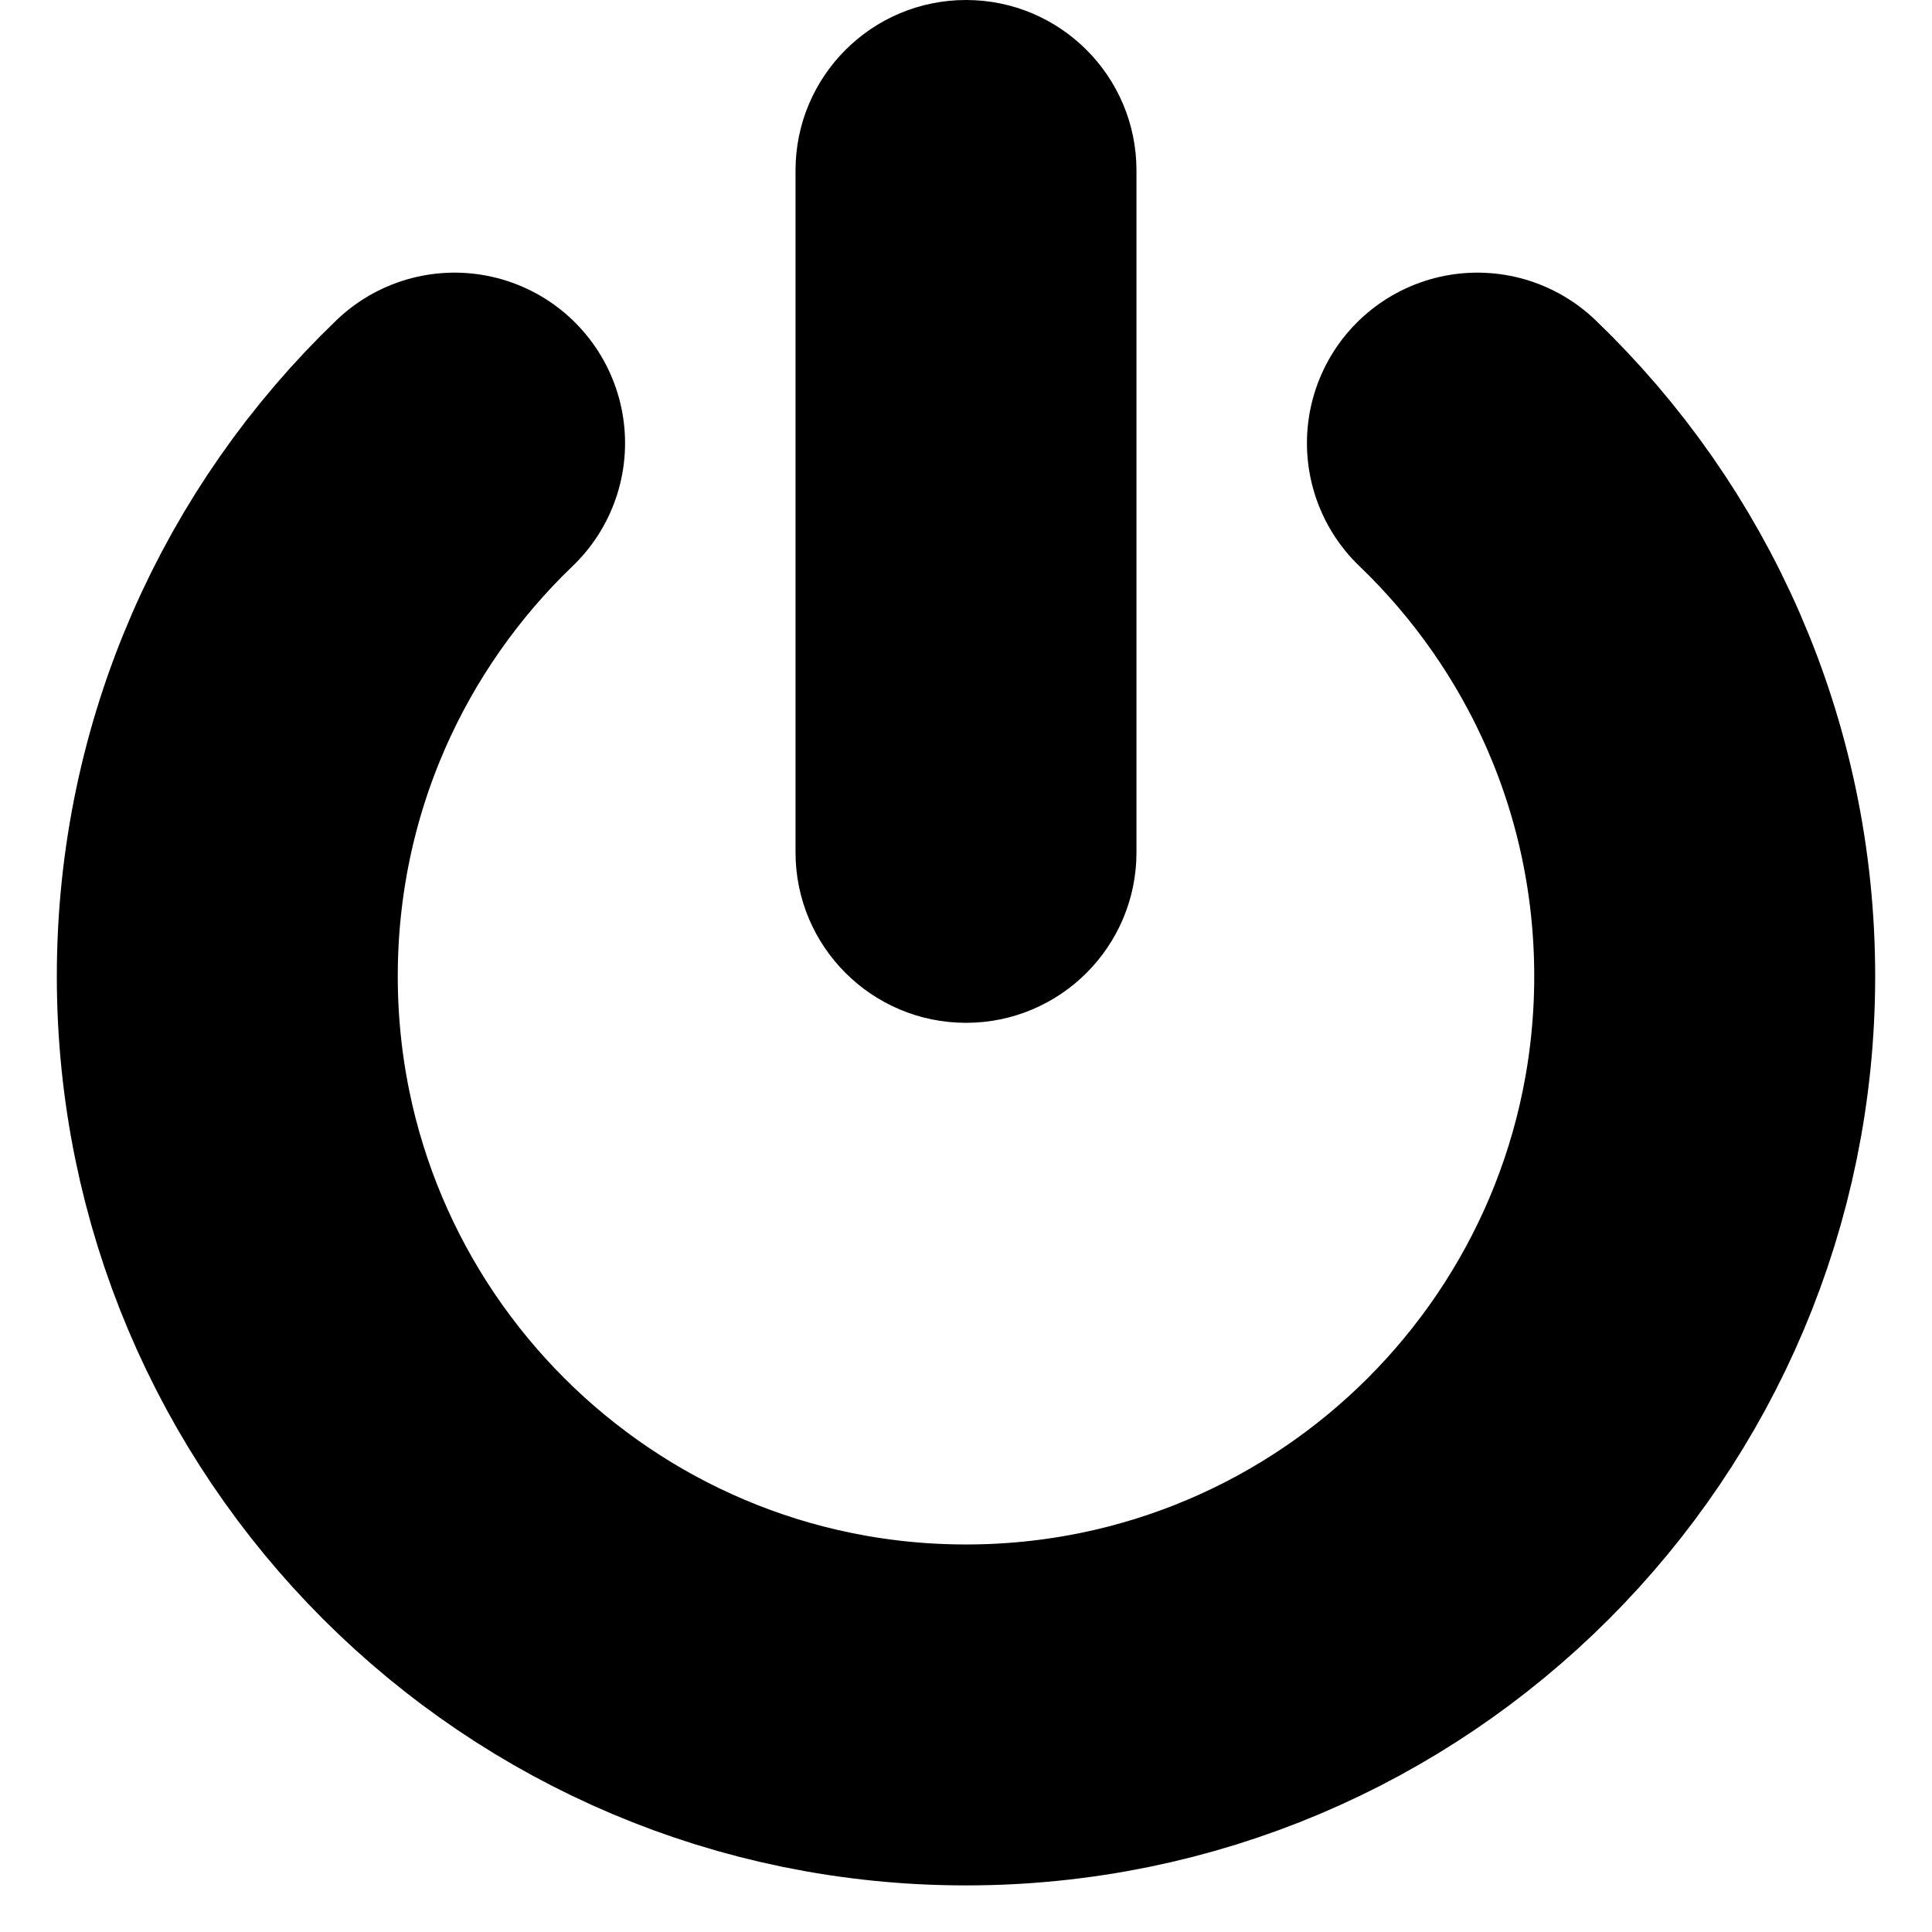
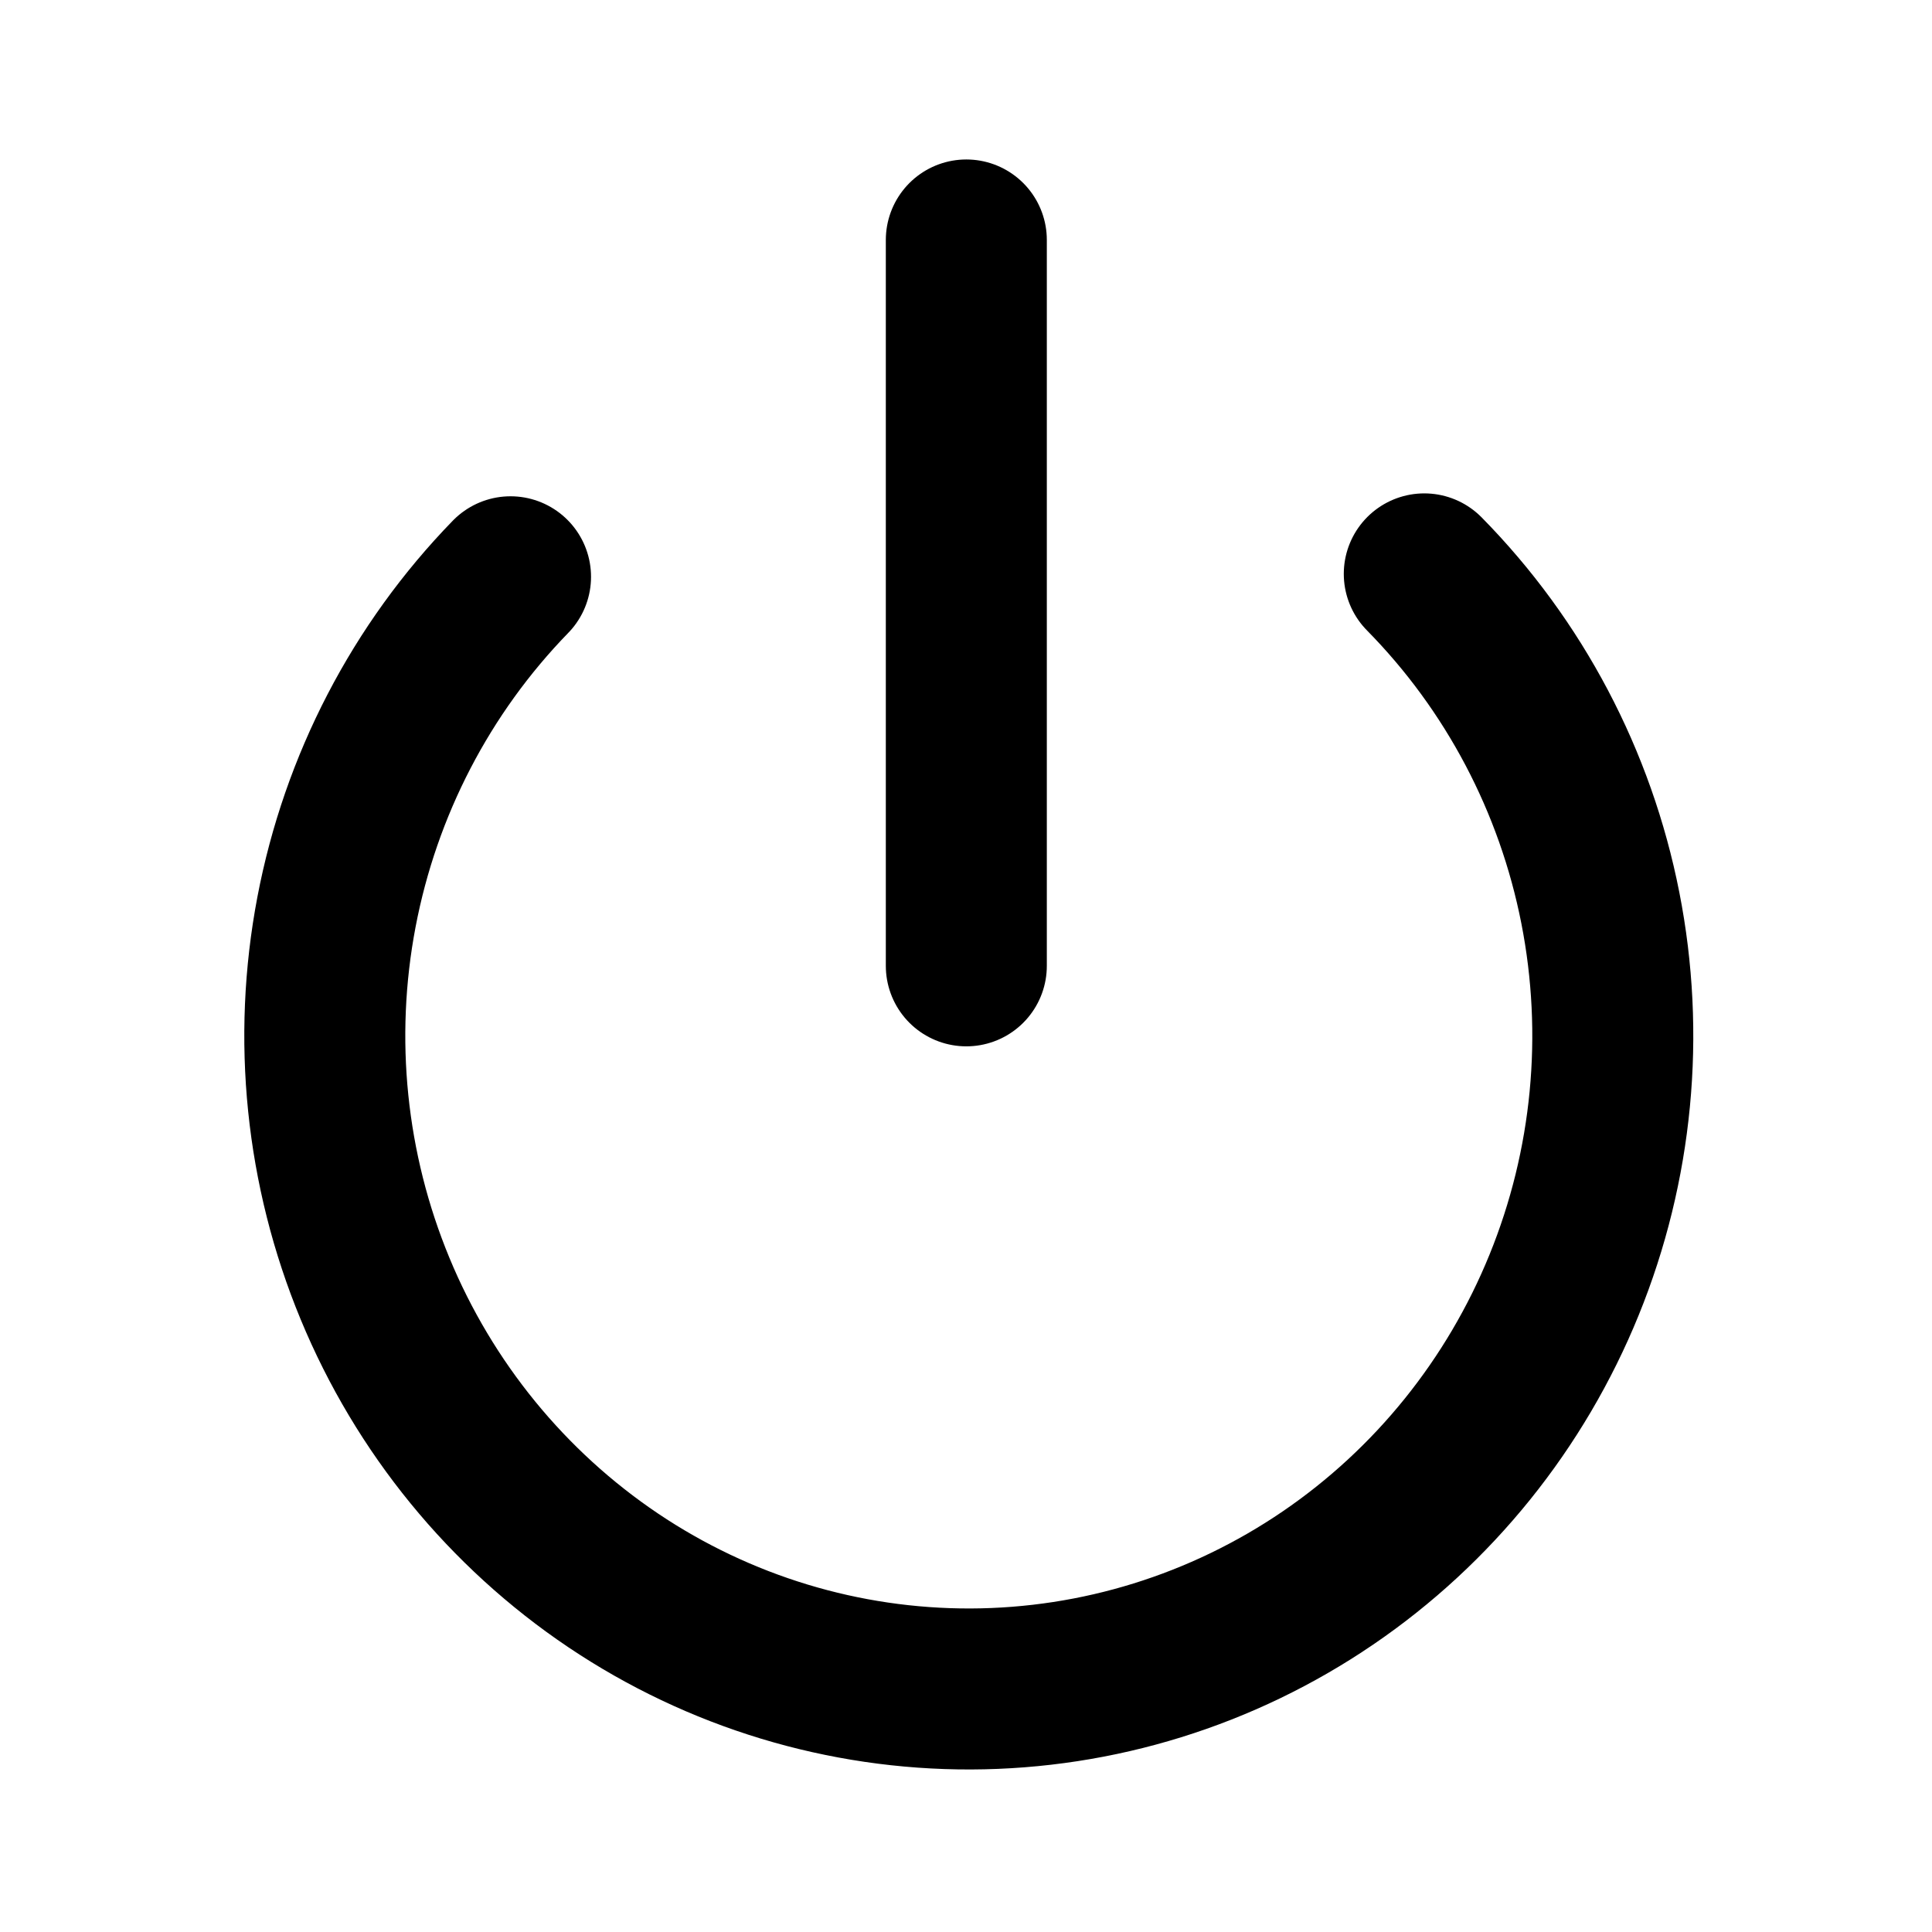
- <svg xmlns="http://www.w3.org/2000/svg" width="17" height="17" viewBox="0 0 17 17" fill="none">
-   <path d="M4 3.899C2.767 5.082 2 6.746 2 8.59C2 12.18 4.91 15.09 8.5 15.09C12.09 15.09 15 12.18 15 8.59C15 6.746 14.233 5.082 13 3.899" stroke="currentColor" stroke-width="3" stroke-linecap="round" stroke-linejoin="round" />
-   <rect x="7" width="3" height="9" rx="1.5" fill="currentColor" />
+ <svg xmlns="http://www.w3.org/2000/svg" width="24" height="24" viewBox="0 0 24 24" fill="none">
+   <path d="M12.004 2.981V11.998M17.693 7.129C18.81 8.263 19.571 9.706 19.88 11.278C20.189 12.85 20.033 14.479 19.43 15.961C18.828 17.442 17.806 18.71 16.495 19.603C15.183 20.497 13.64 20.976 12.06 20.981C10.48 20.986 8.934 20.517 7.617 19.632C6.3 18.746 5.27 17.485 4.659 16.008C4.047 14.53 3.88 12.902 4.18 11.328C4.48 9.754 5.232 8.306 6.342 7.165" stroke="currentColor" stroke-width="2" stroke-linecap="round" stroke-linejoin="round" />
</svg>
